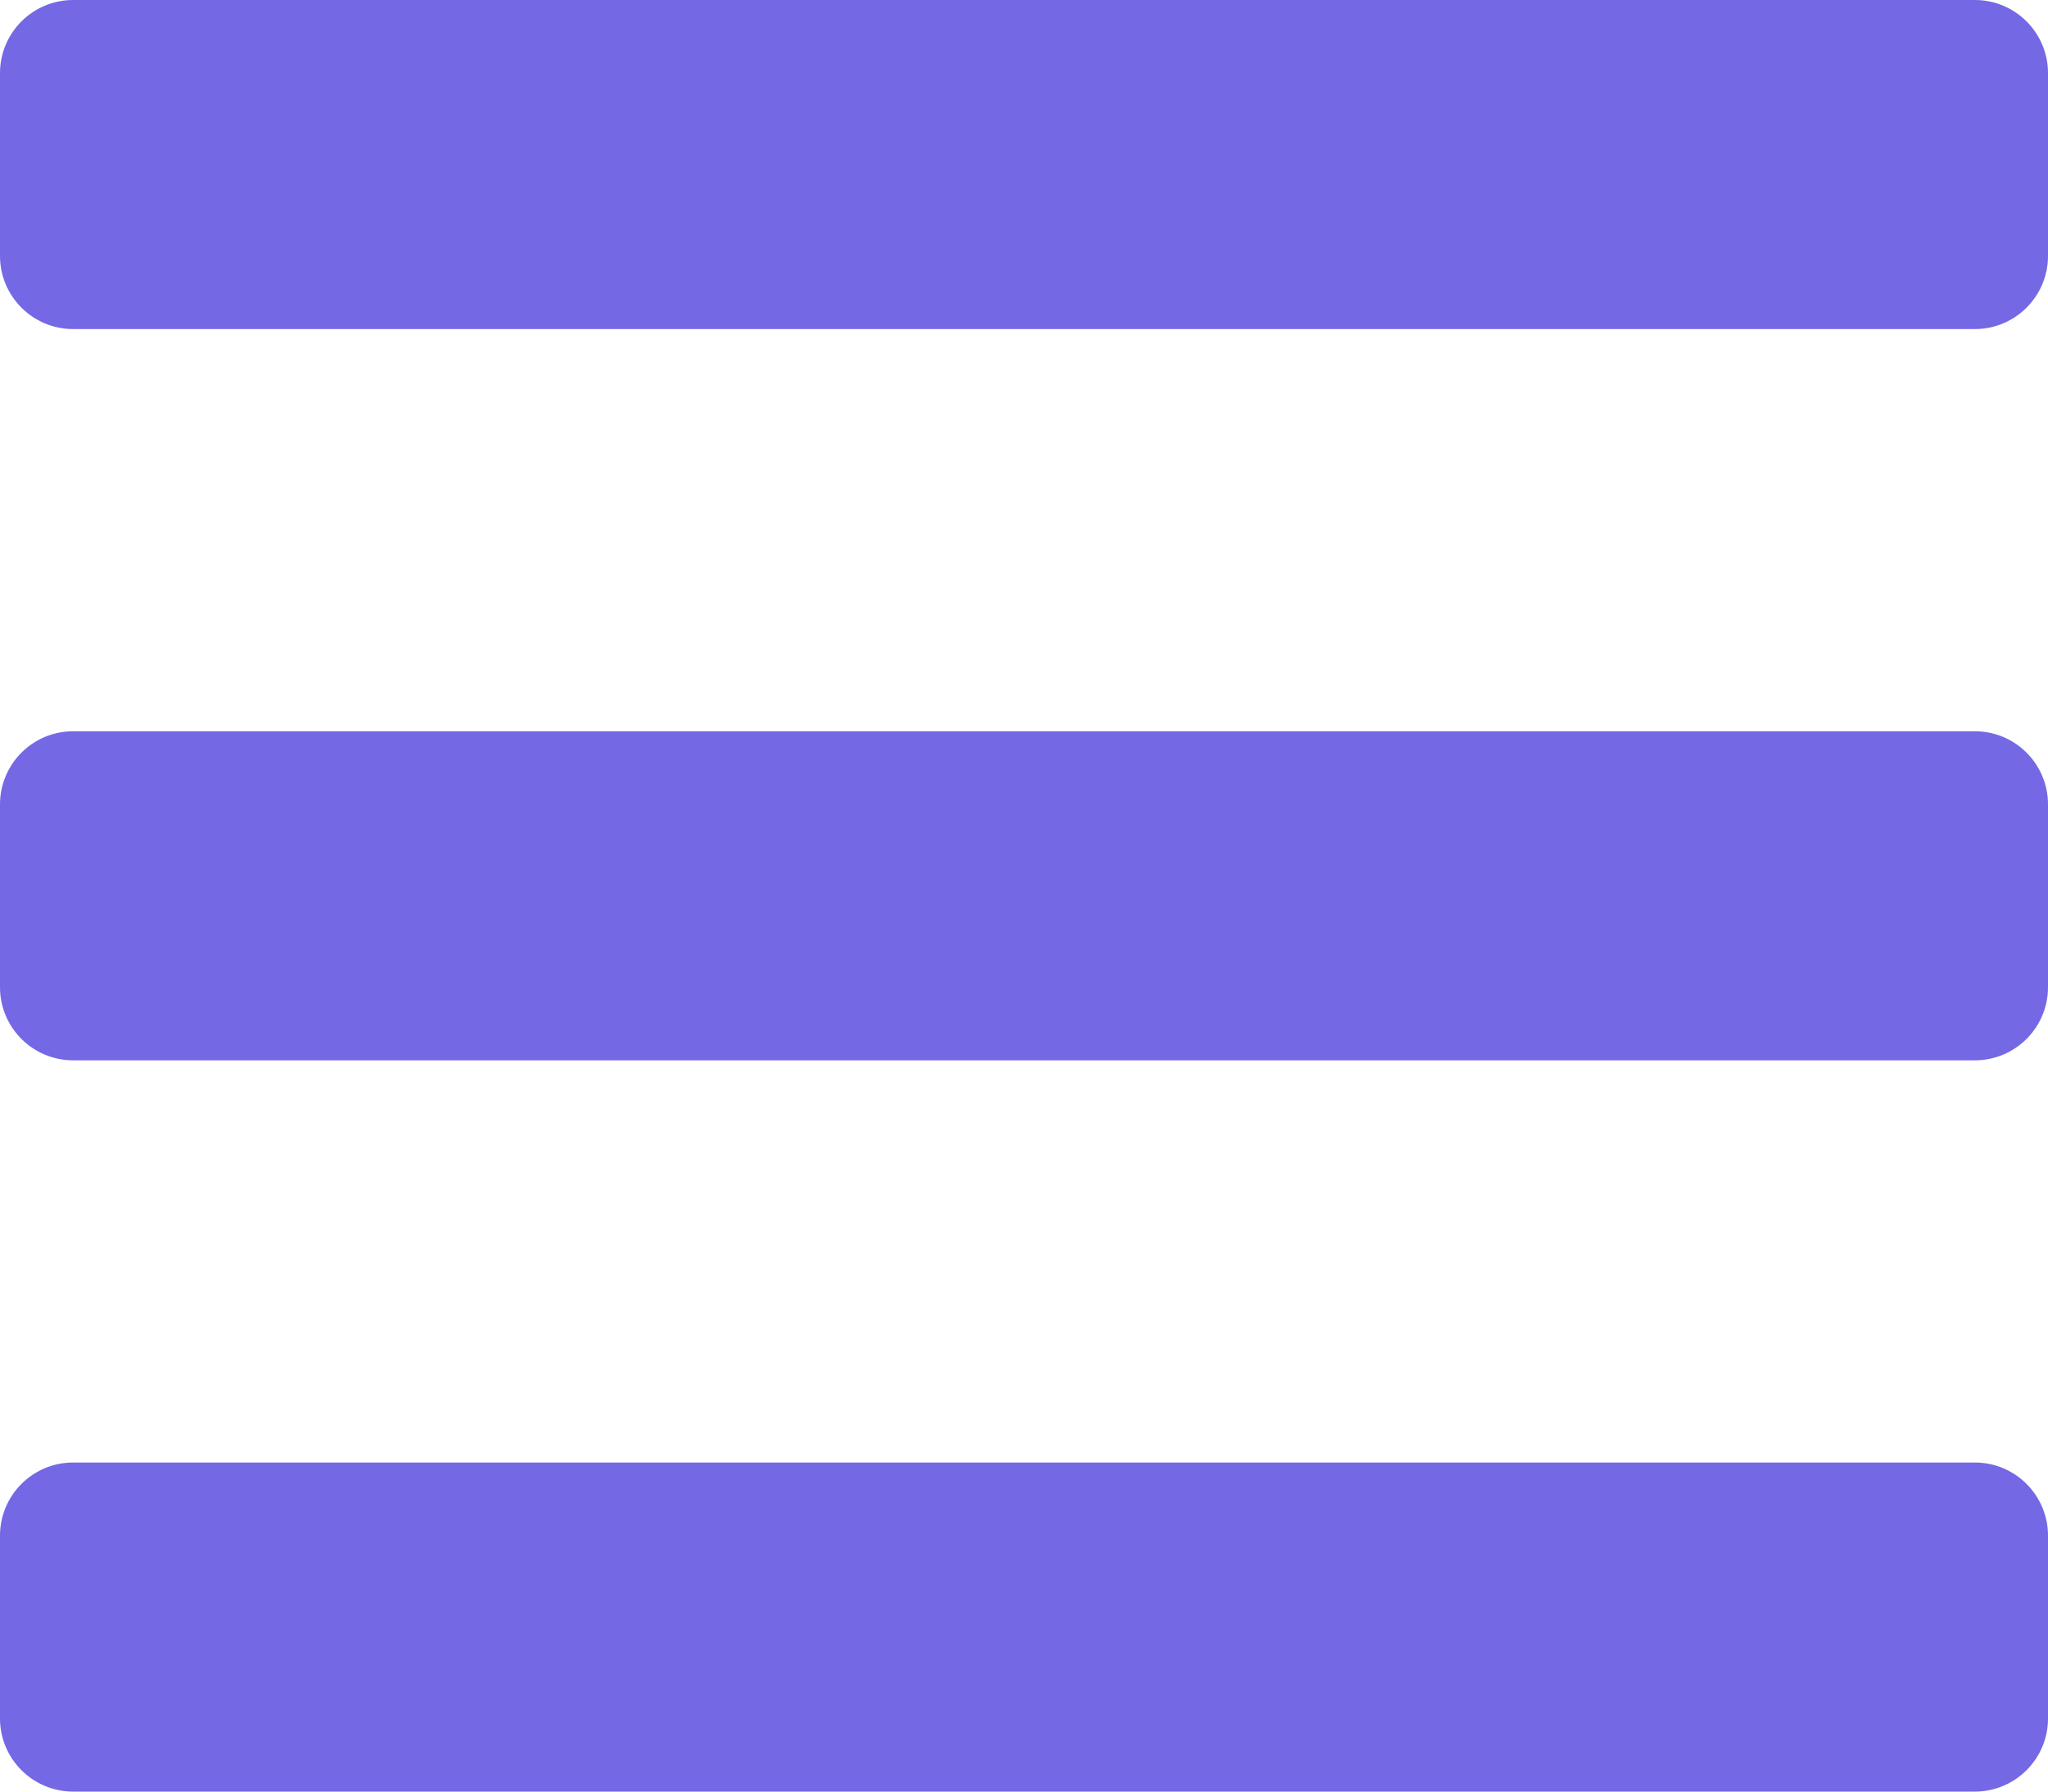
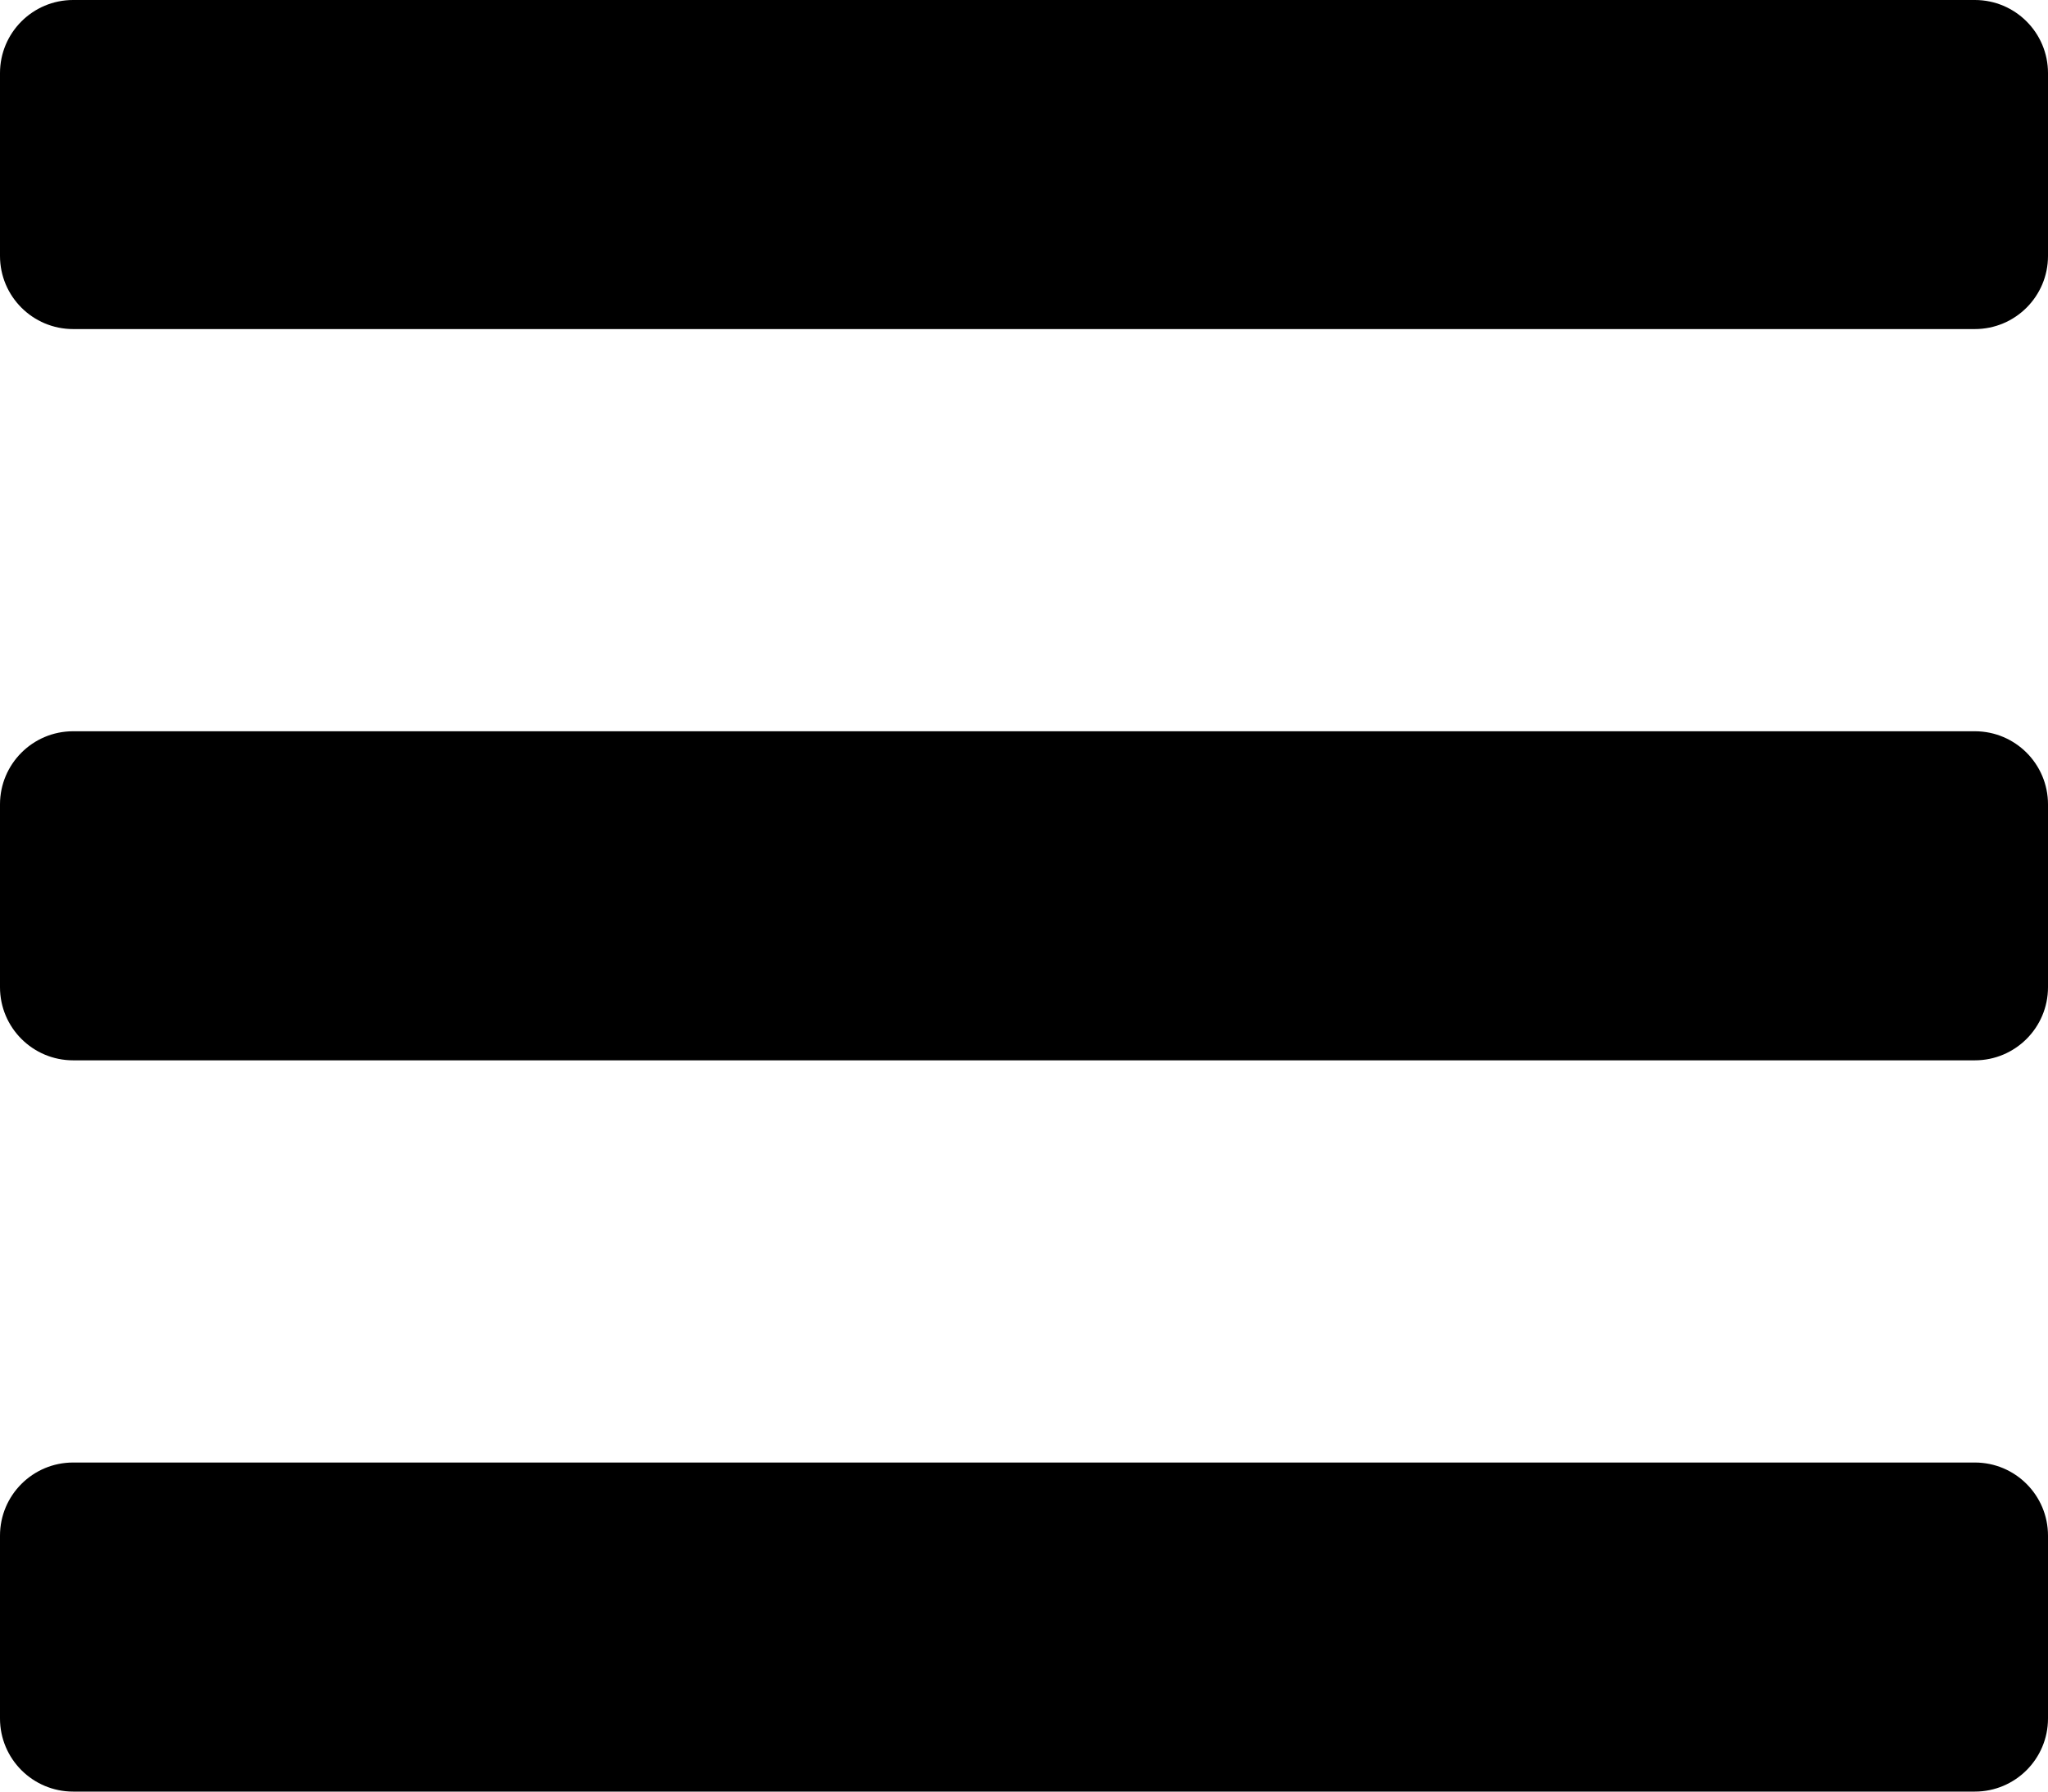
<svg xmlns="http://www.w3.org/2000/svg" viewBox="0 0 70 61.25">
  <defs>
-     <style>.cls-1{fill:#7468e5;}</style>
-   </defs>
+ </defs>
  <g id="Capa_2" data-name="Capa 2">
    <g id="Capa_1-2" data-name="Capa 1">
      <path class="cls-1" d="M0,8.75V2.5A2.5,2.5,0,0,1,2.5,0h65A2.5,2.5,0,0,1,70,2.5V8.75a2.5,2.5,0,0,1-2.5,2.5H2.5A2.5,2.5,0,0,1,0,8.75Zm0,25V27.5A2.5,2.5,0,0,1,2.5,25h65A2.5,2.5,0,0,1,70,27.5v6.25a2.5,2.5,0,0,1-2.5,2.5H2.5A2.5,2.5,0,0,1,0,33.75Zm0,25V52.5A2.5,2.5,0,0,1,2.5,50h65A2.5,2.5,0,0,1,70,52.5v6.25a2.5,2.5,0,0,1-2.5,2.5H2.5A2.5,2.5,0,0,1,0,58.75Z" />
    </g>
  </g>
</svg>
